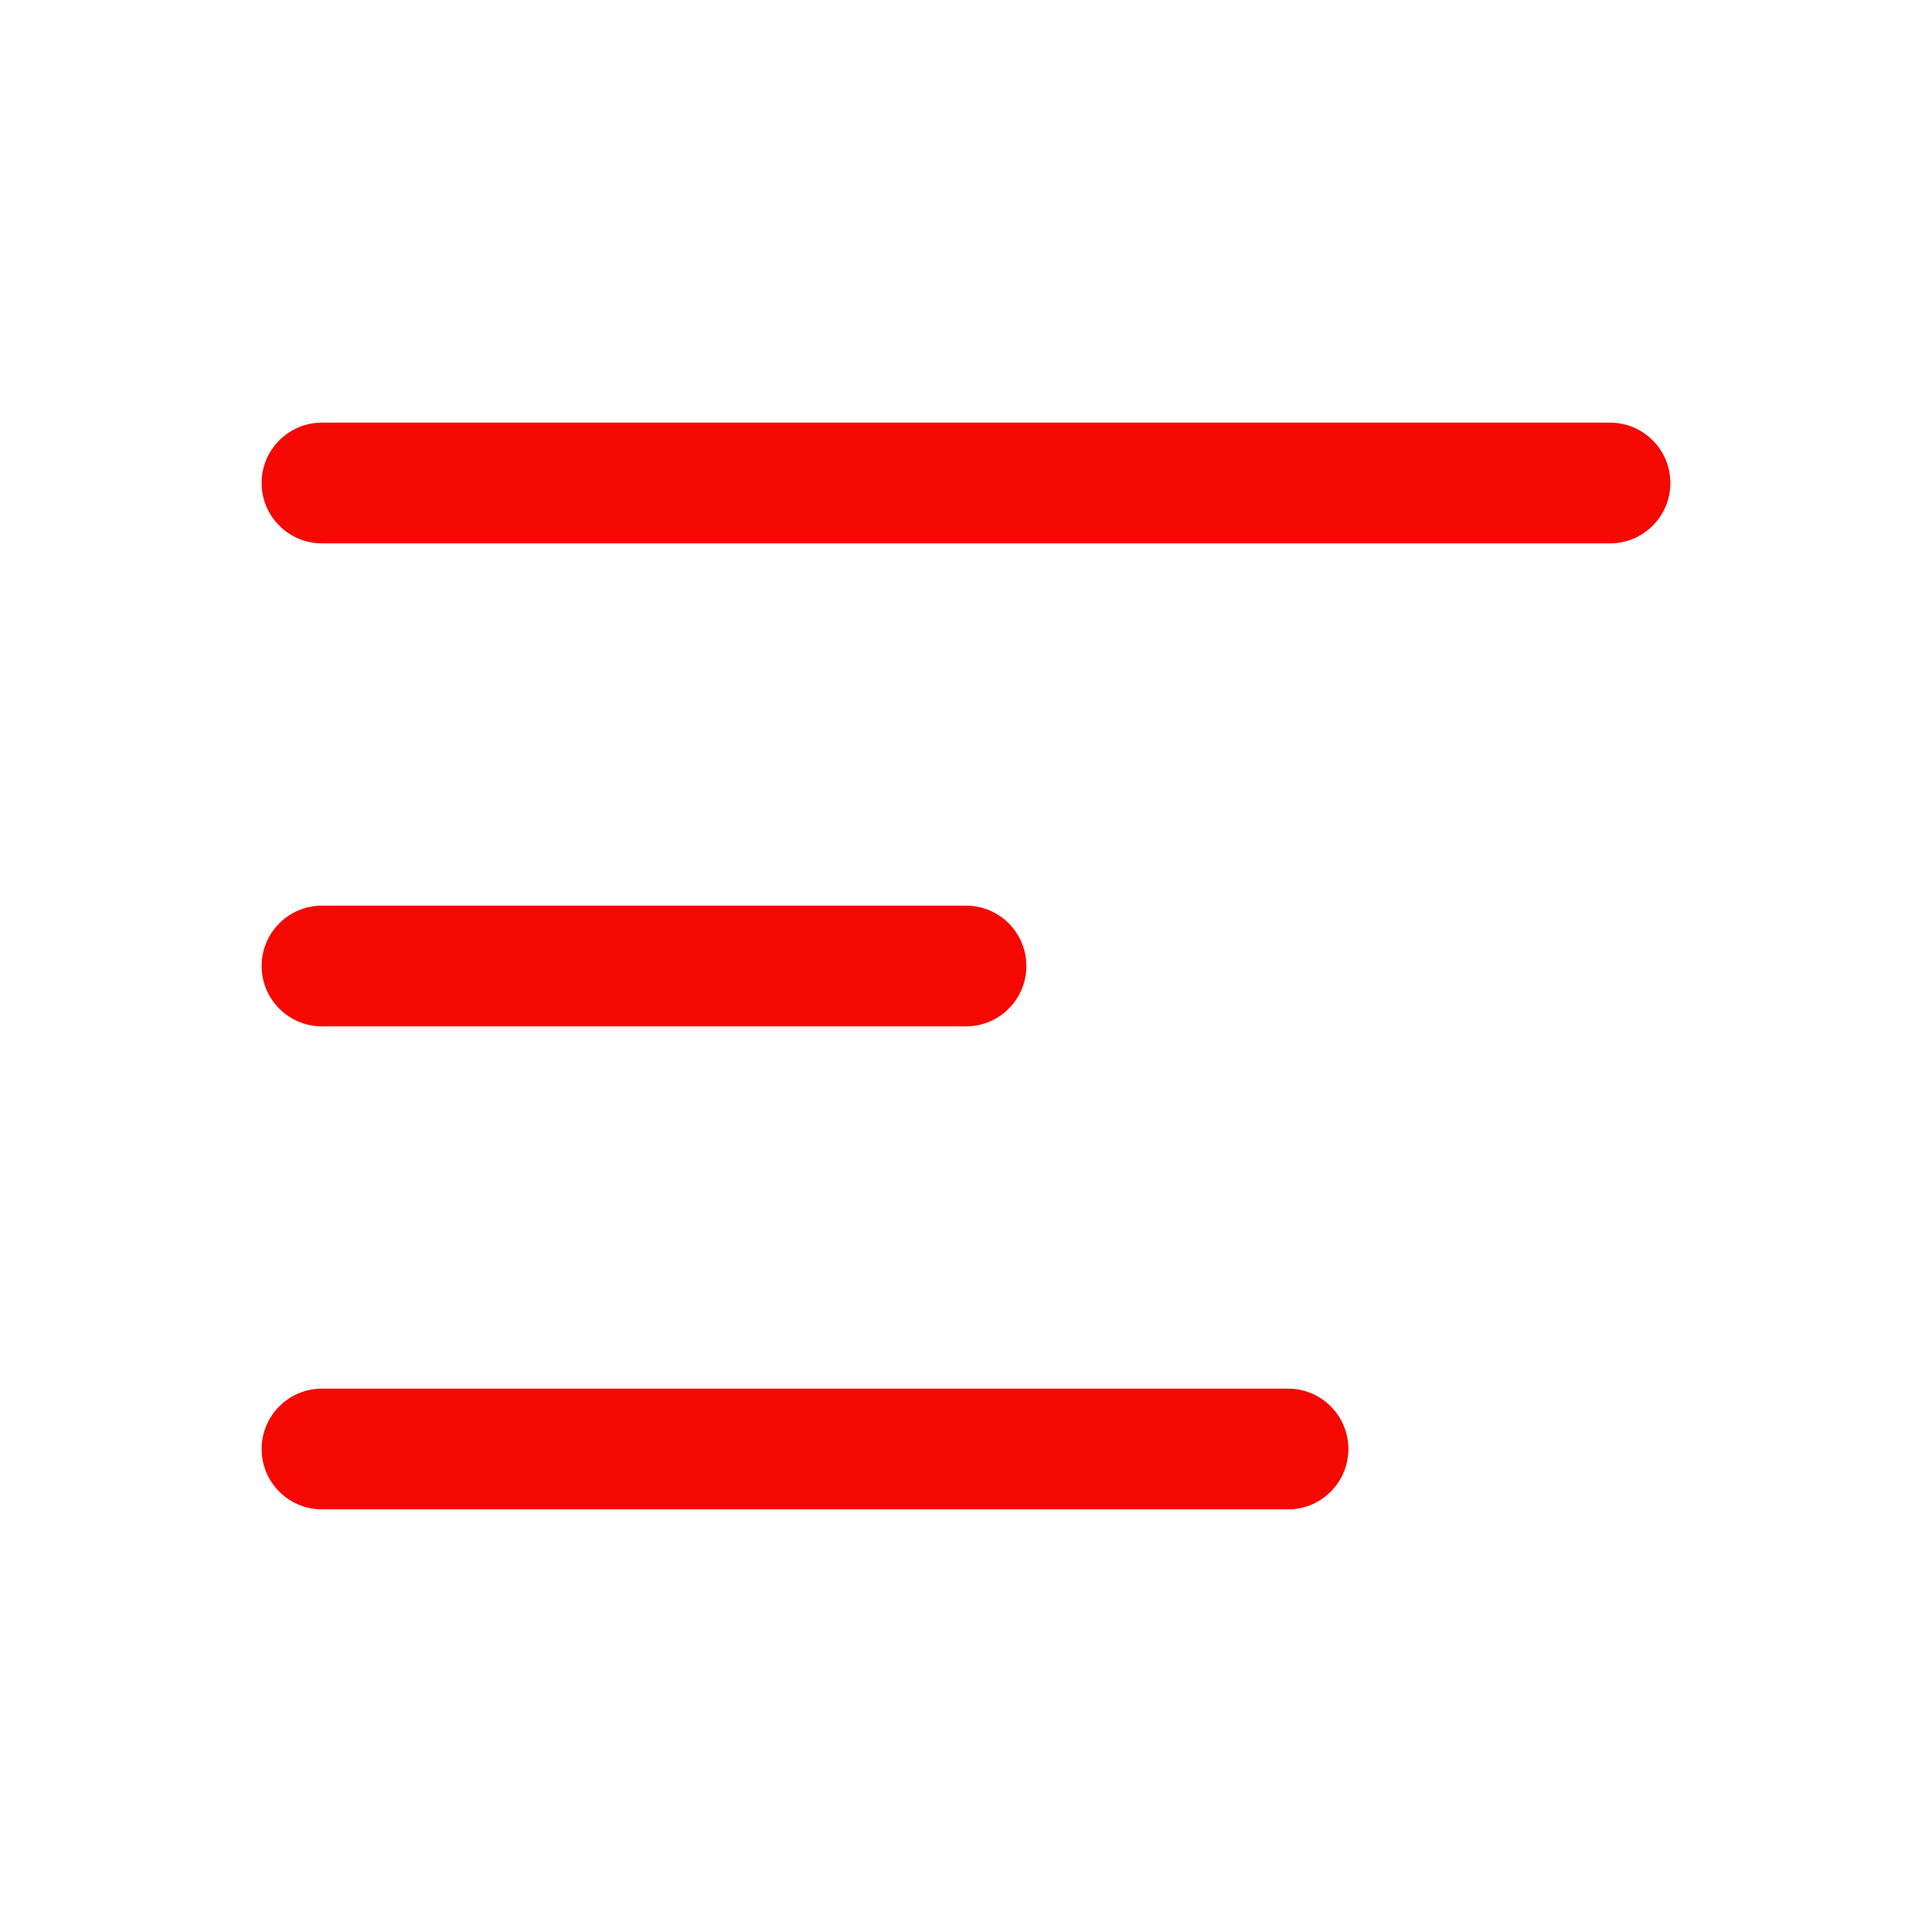
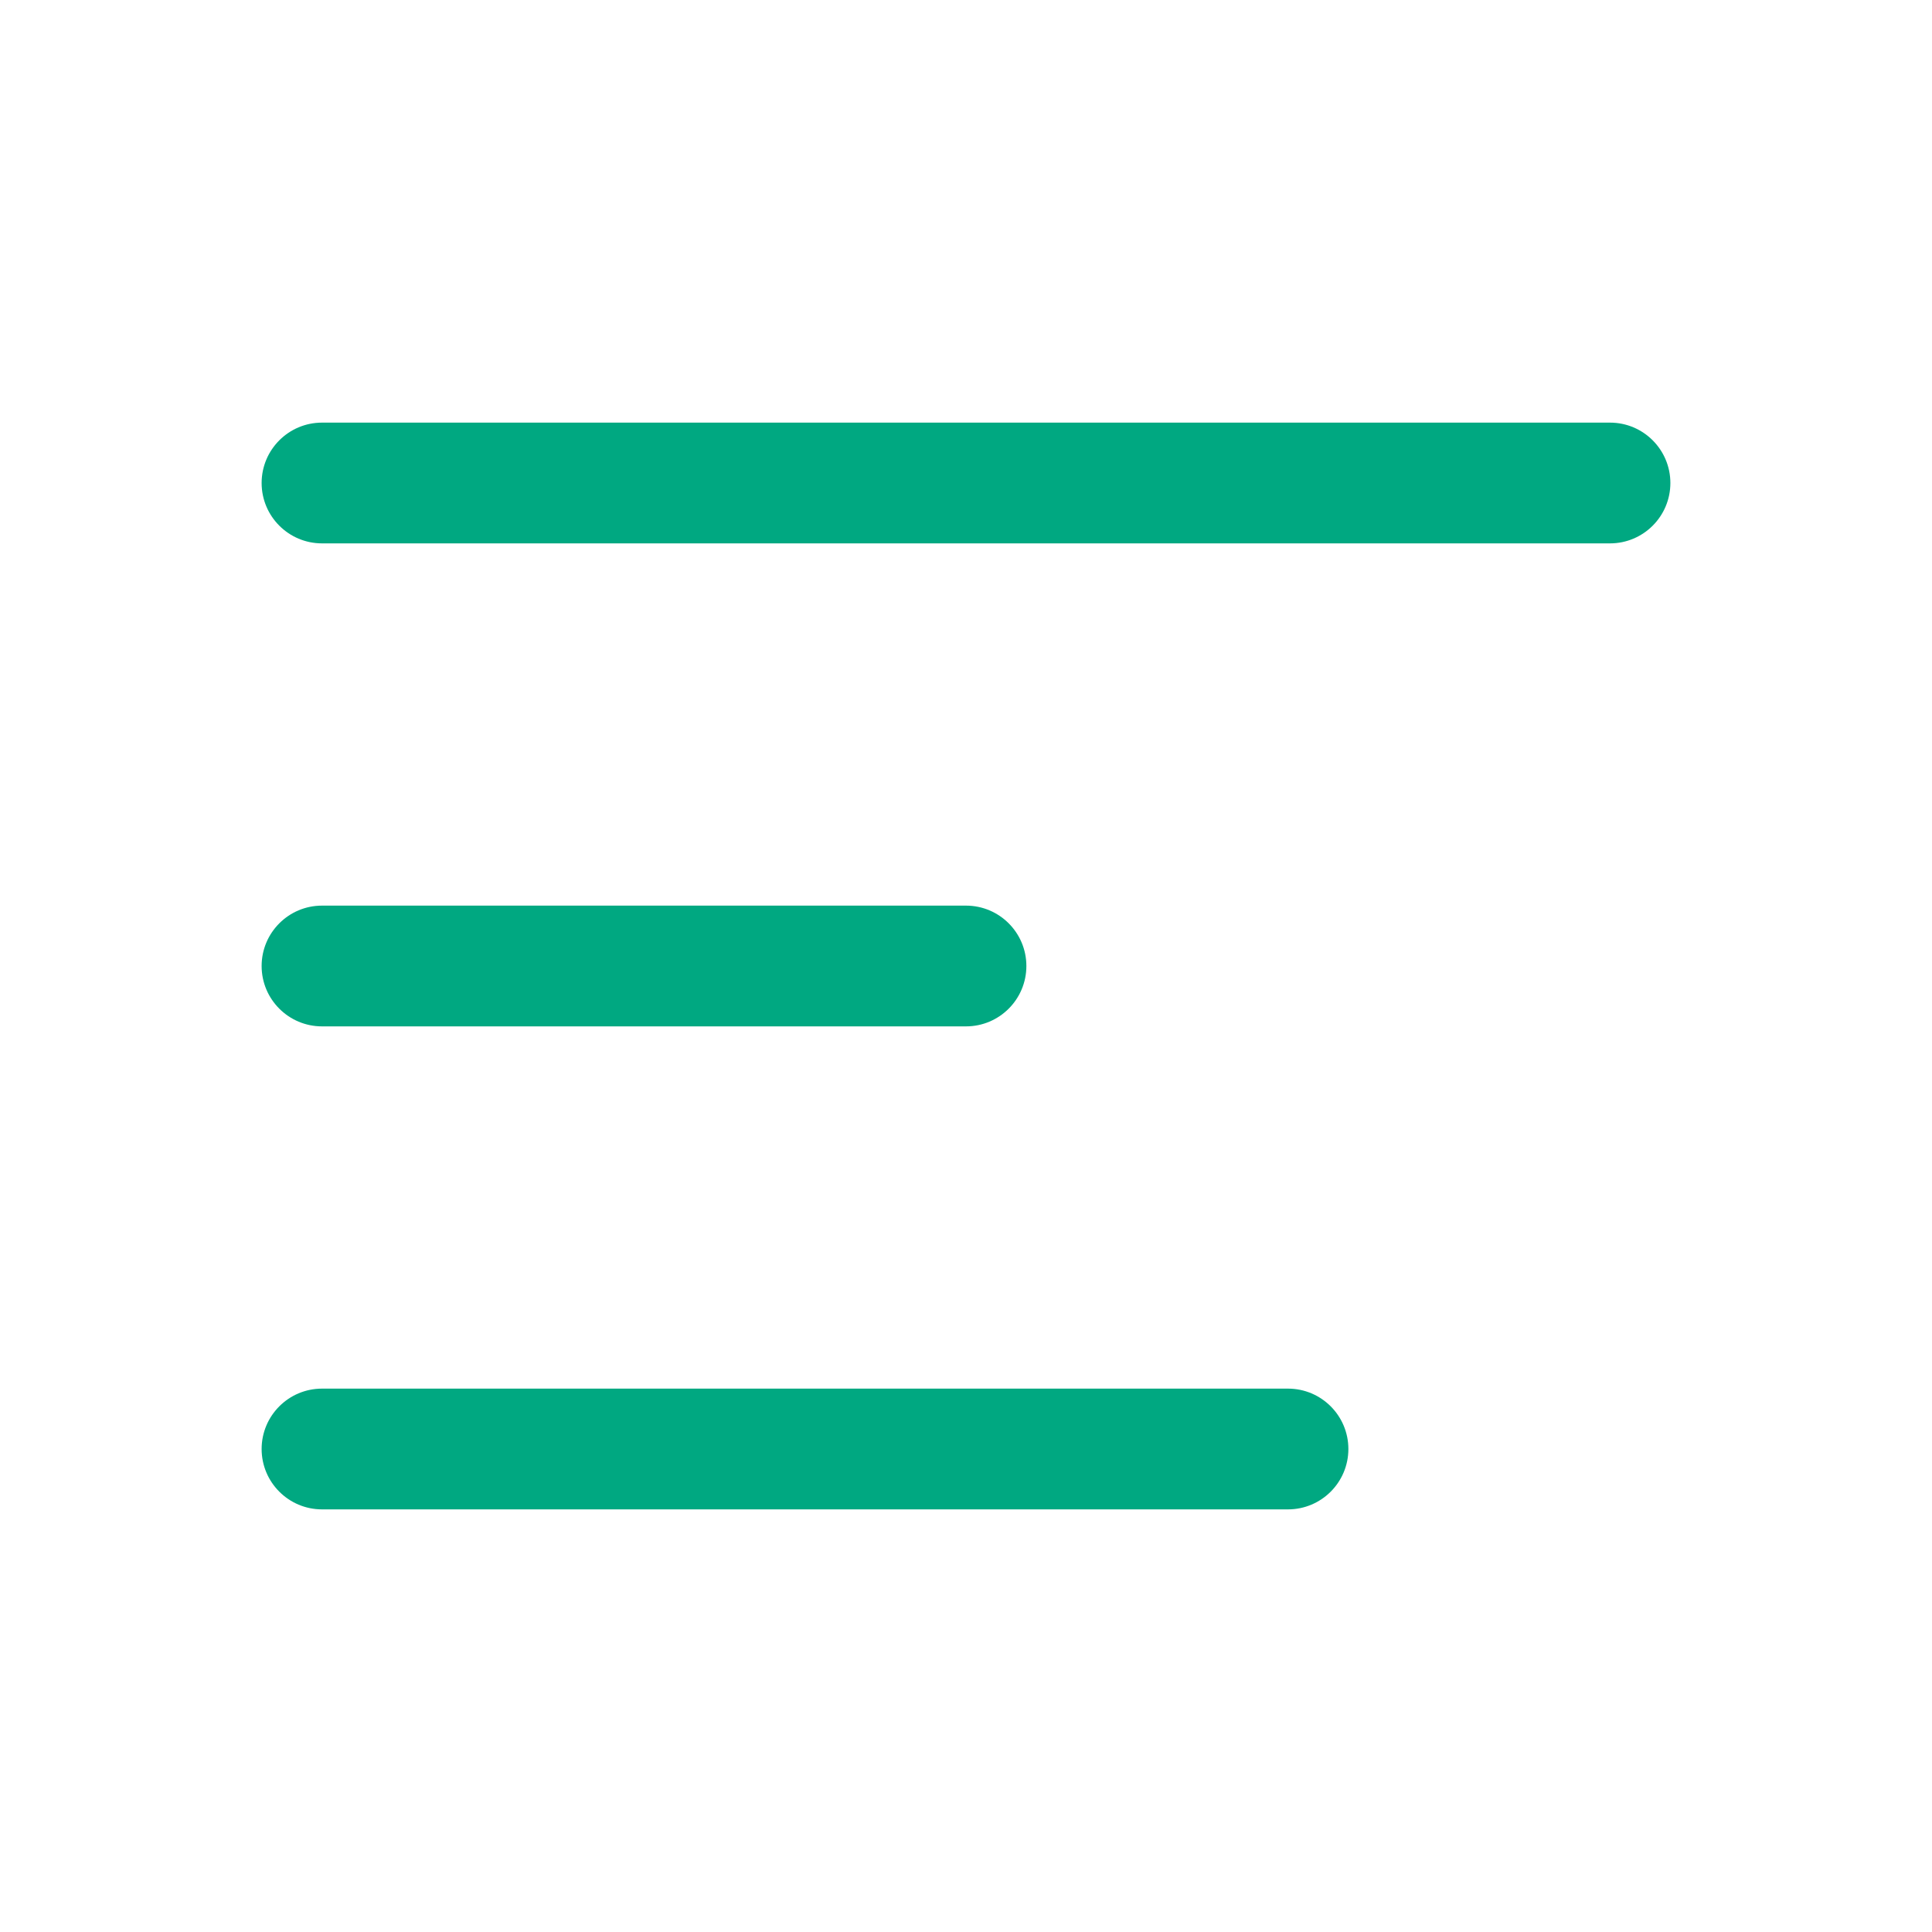
<svg xmlns="http://www.w3.org/2000/svg" width="24" height="24" viewBox="0 0 24 24" fill="none">
-   <path fill-rule="evenodd" clip-rule="evenodd" d="M3.25 6C3.25 5.586 3.586 5.25 4 5.25L20 5.25C20.414 5.25 20.75 5.586 20.75 6C20.75 6.414 20.414 6.75 20 6.75L4 6.75C3.586 6.75 3.25 6.414 3.25 6Z" fill="#F50800" />
-   <path fill-rule="evenodd" clip-rule="evenodd" d="M3.25 18C3.25 17.586 3.586 17.25 4 17.25L16 17.25C16.414 17.25 16.75 17.586 16.75 18C16.75 18.414 16.414 18.75 16 18.75L4 18.75C3.586 18.75 3.25 18.414 3.25 18Z" fill="#F50800" />
-   <path fill-rule="evenodd" clip-rule="evenodd" d="M3.25 12C3.25 11.586 3.586 11.25 4 11.25L12 11.25C12.414 11.25 12.75 11.586 12.75 12C12.75 12.414 12.414 12.75 12 12.75L4 12.75C3.586 12.75 3.25 12.414 3.25 12Z" fill="#F50800" />
+   <path fill-rule="evenodd" clip-rule="evenodd" d="M3.25 6C3.25 5.586 3.586 5.25 4 5.25L20 5.25C20.414 5.25 20.75 5.586 20.75 6C20.75 6.414 20.414 6.75 20 6.75L4 6.75C3.586 6.75 3.25 6.414 3.25 6Z" fill="#00A881" />
+   <path fill-rule="evenodd" clip-rule="evenodd" d="M3.25 18C3.25 17.586 3.586 17.25 4 17.25L16 17.25C16.414 17.25 16.75 17.586 16.75 18C16.75 18.414 16.414 18.75 16 18.75L4 18.75C3.586 18.75 3.25 18.414 3.25 18Z" fill="#00A881" />
+   <path fill-rule="evenodd" clip-rule="evenodd" d="M3.25 12C3.25 11.586 3.586 11.25 4 11.25L12 11.25C12.414 11.25 12.75 11.586 12.75 12C12.75 12.414 12.414 12.75 12 12.75L4 12.75C3.586 12.75 3.25 12.414 3.25 12Z" fill="#00A881" />
</svg>
